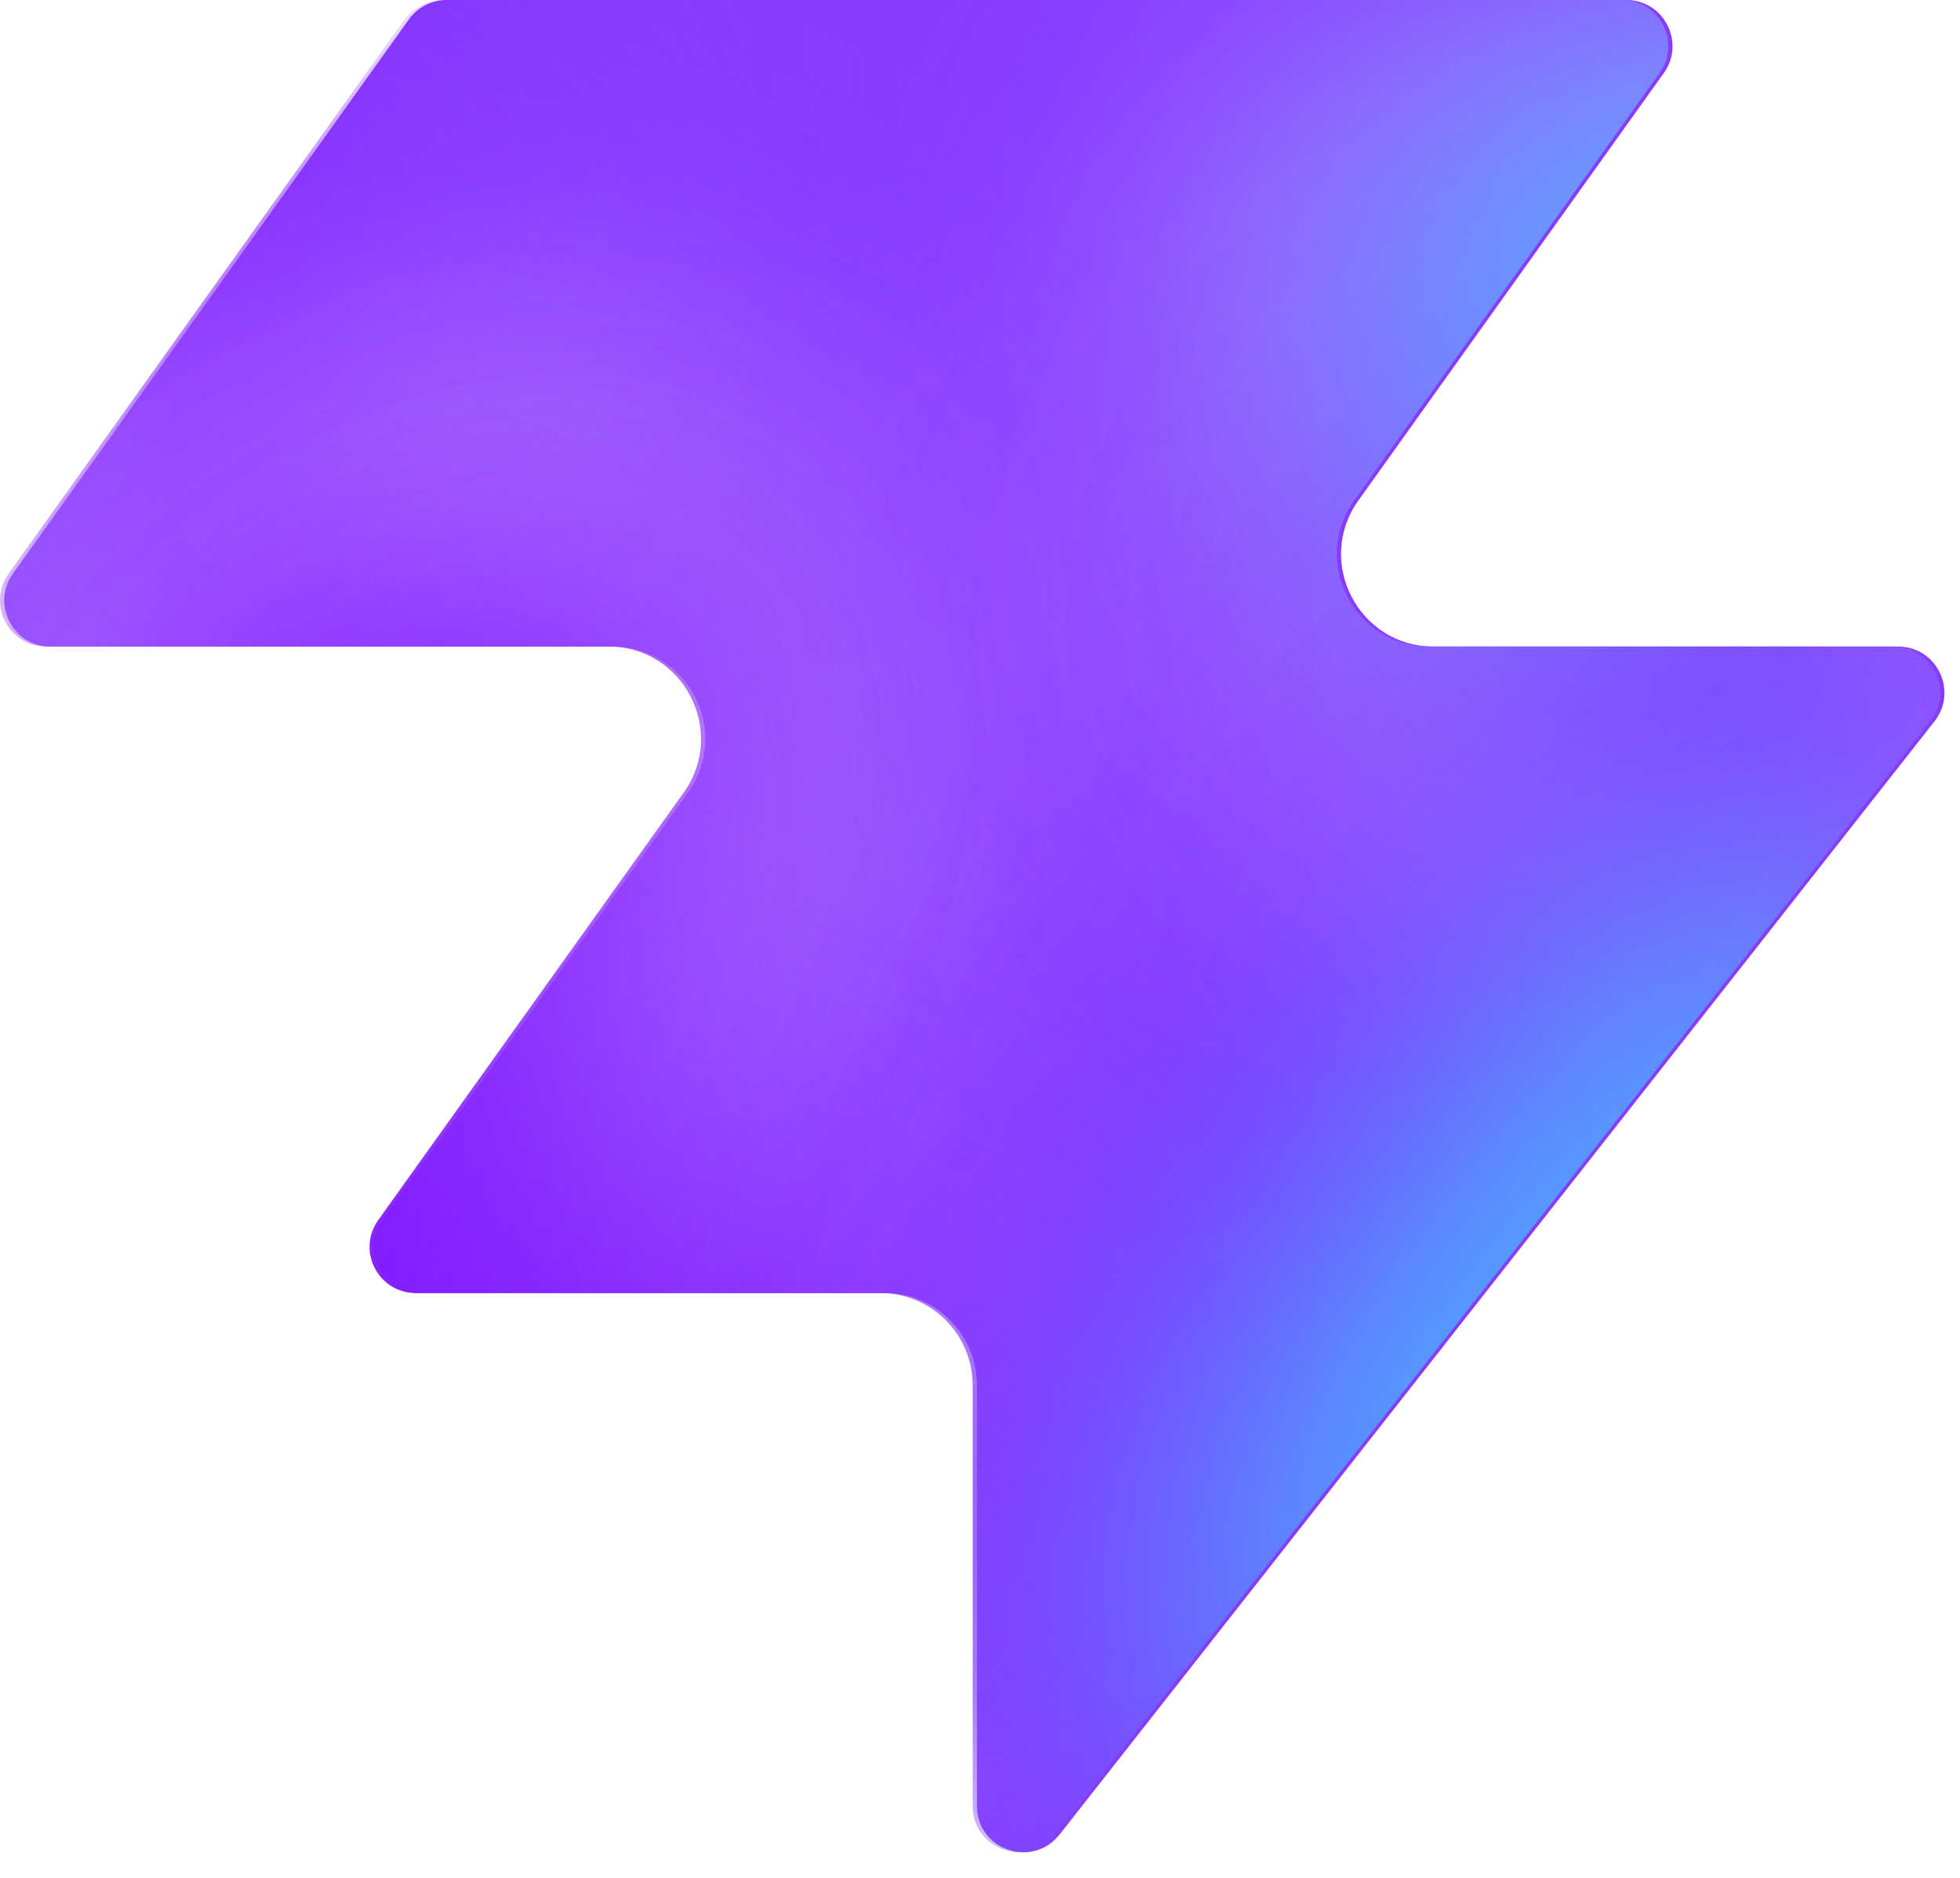
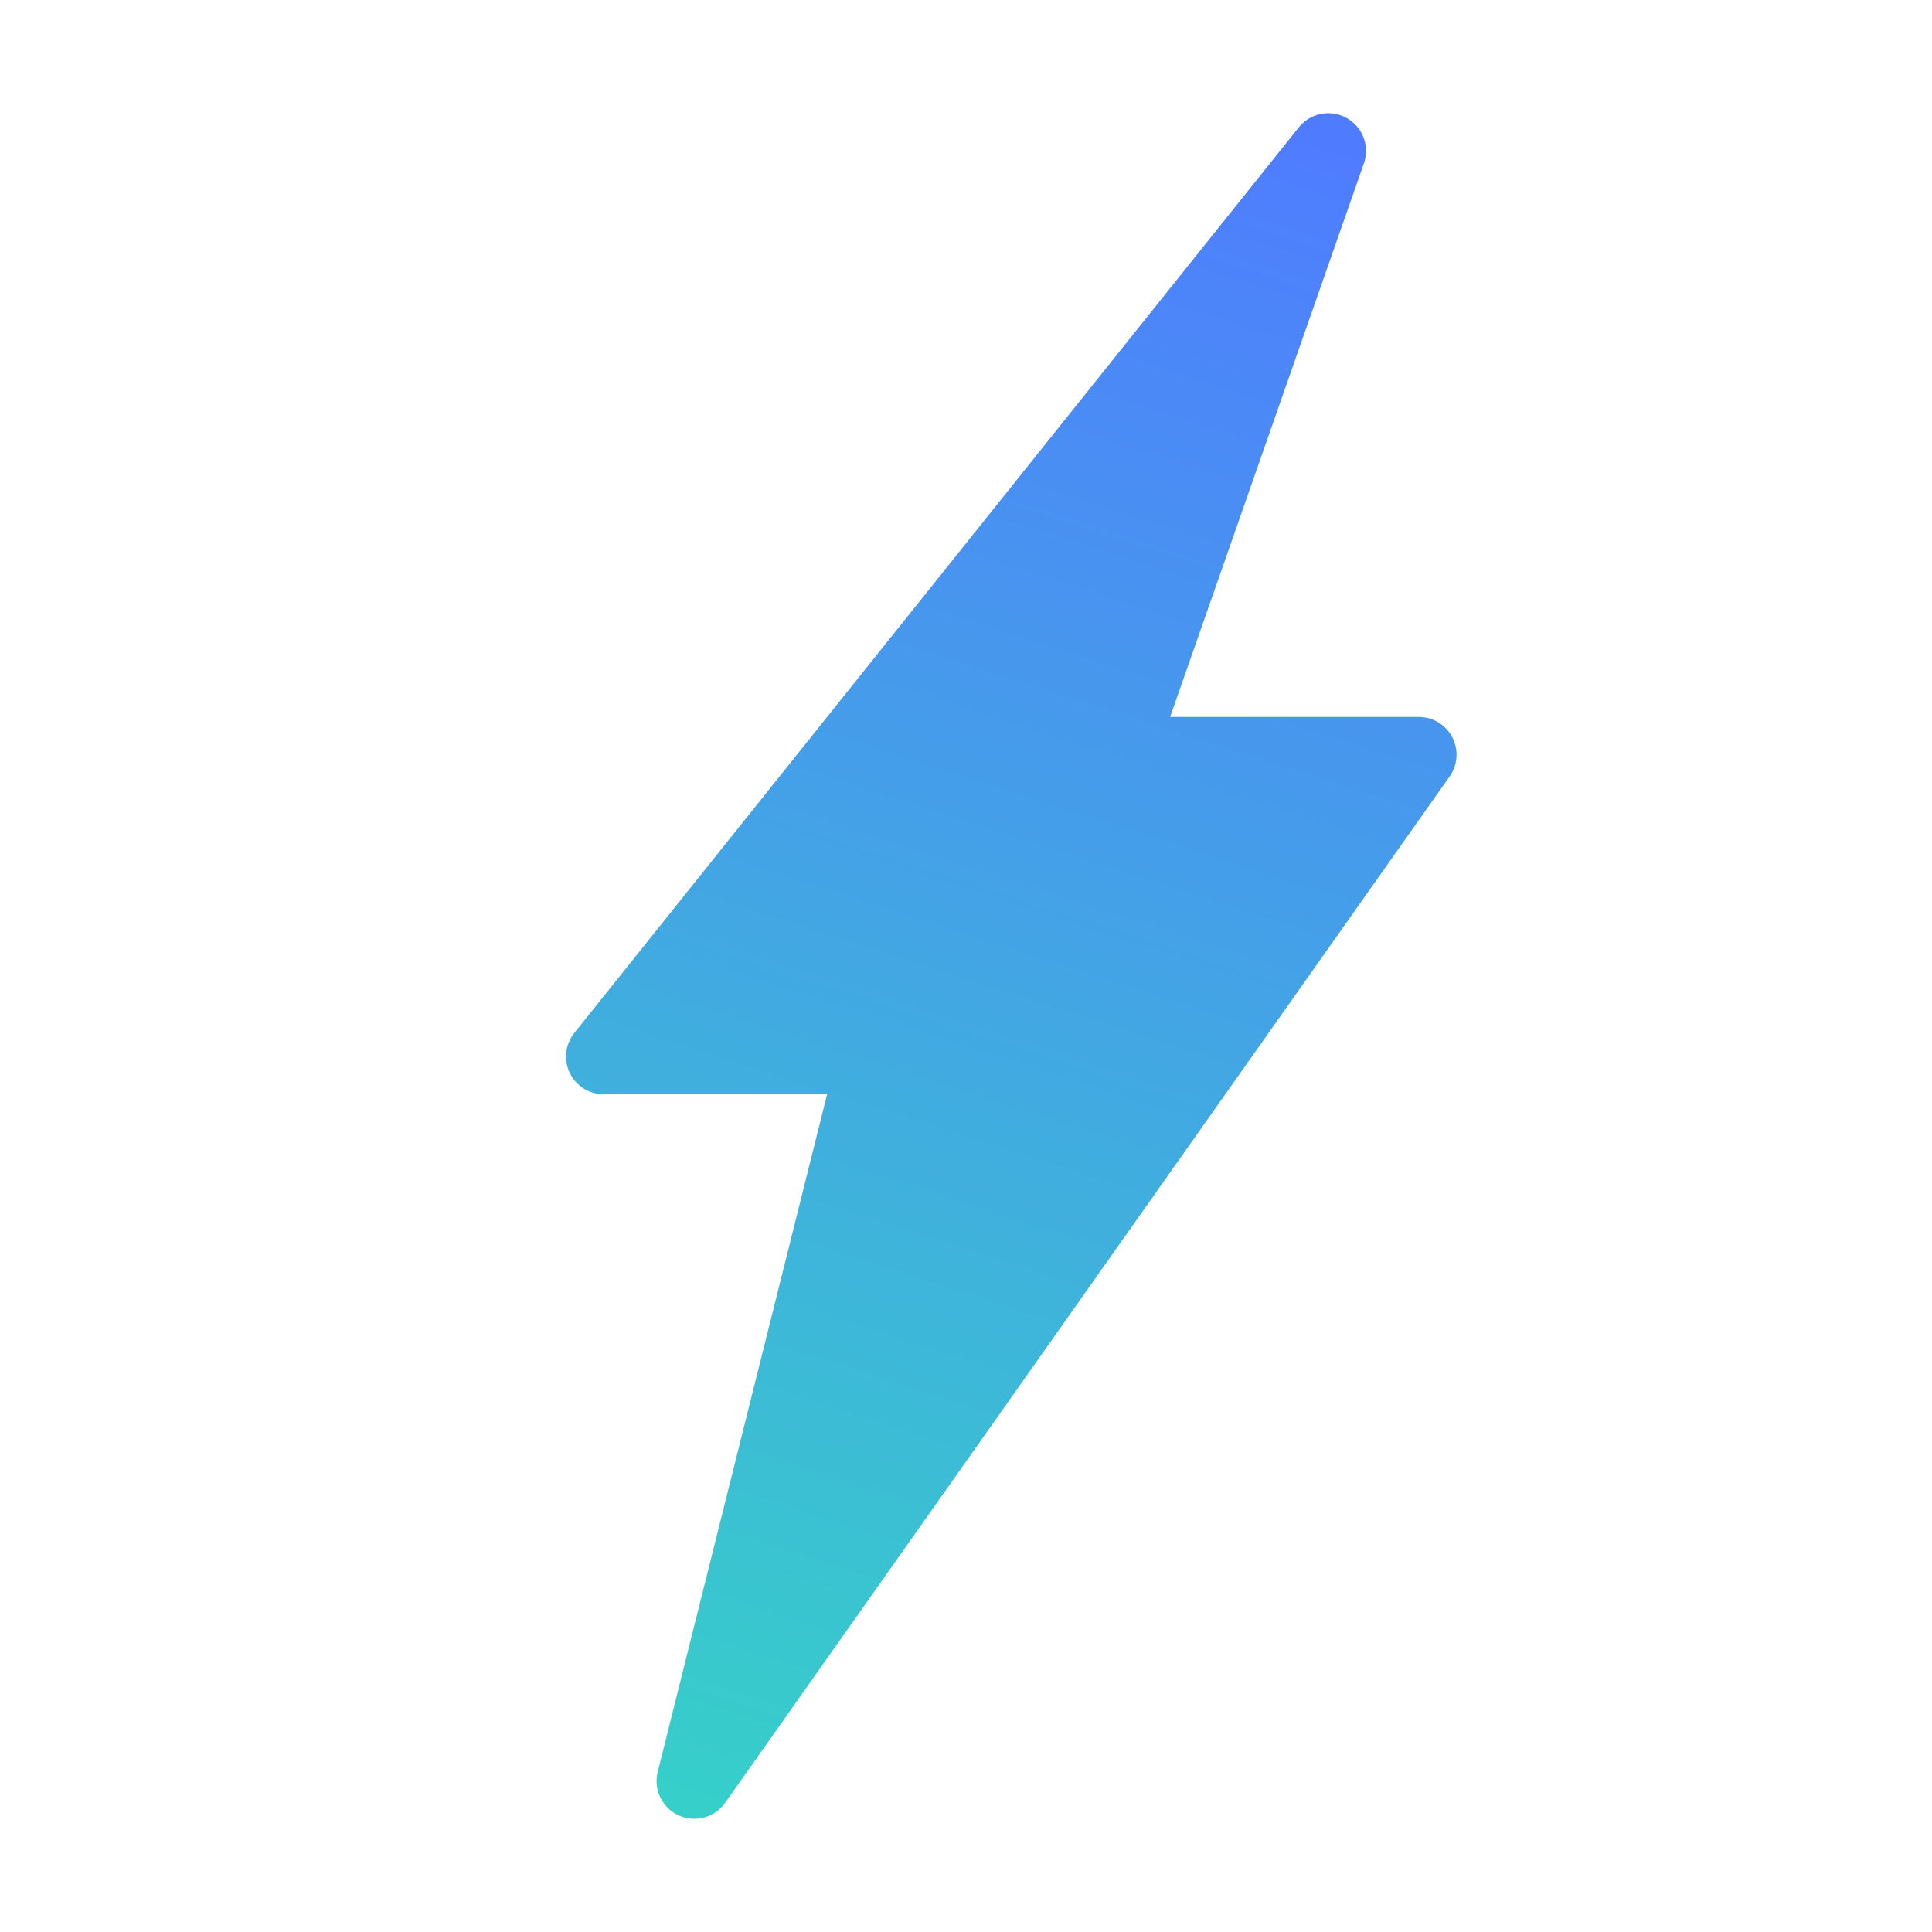
- <svg xmlns="http://www.w3.org/2000/svg" width="48" height="46" fill="none" viewBox="0 0 48 46">
-   <path fill="#863bff" d="M25.946 44.938c-.664.845-2.021.375-2.021-.698V33.937a2.26 2.26 0 0 0-2.262-2.262H10.287c-.92 0-1.456-1.04-.92-1.788l7.48-10.471c1.07-1.497 0-3.578-1.842-3.578H1.237c-.92 0-1.456-1.04-.92-1.788L10.013.474c.214-.297.556-.474.92-.474h28.894c.92 0 1.456 1.04.92 1.788l-7.48 10.471c-1.07 1.498 0 3.579 1.842 3.579h11.377c.943 0 1.473 1.088.89 1.83L25.947 44.94z" style="fill:#863bff;fill:color(display-p3 .525 .23 1);fill-opacity:1" />
-   <mask id="a" width="48" height="46" x="0" y="0" maskUnits="userSpaceOnUse" style="mask-type:alpha">
-     <path fill="#000" d="M25.842 44.938c-.664.844-2.021.375-2.021-.698V33.937a2.26 2.26 0 0 0-2.262-2.262H10.183c-.92 0-1.456-1.04-.92-1.788l7.48-10.471c1.07-1.498 0-3.579-1.842-3.579H1.133c-.92 0-1.456-1.04-.92-1.787L9.91.473c.214-.297.556-.474.92-.474h28.894c.92 0 1.456 1.04.92 1.788l-7.48 10.471c-1.07 1.498 0 3.578 1.842 3.578h11.377c.943 0 1.473 1.088.89 1.832L25.843 44.94z" style="fill:#000;fill-opacity:1" />
-   </mask>
-   <g mask="url(#a)">
-     <g filter="url(#b)">
-       <ellipse cx="5.508" cy="14.704" fill="#ede6ff" rx="5.508" ry="14.704" style="fill:#ede6ff;fill:color(display-p3 .927 .903 1);fill-opacity:1" transform="matrix(.00324 1 1 -.00324 -4.47 31.516)" />
-     </g>
-     <g filter="url(#c)">
-       <ellipse cx="10.399" cy="29.851" fill="#ede6ff" rx="10.399" ry="29.851" style="fill:#ede6ff;fill:color(display-p3 .927 .903 1);fill-opacity:1" transform="matrix(.00324 1 1 -.00324 -39.328 7.883)" />
-     </g>
-     <g filter="url(#d)">
-       <ellipse cx="5.508" cy="30.487" fill="#7e14ff" rx="5.508" ry="30.487" style="fill:#7e14ff;fill:color(display-p3 .492 .077 1);fill-opacity:1" transform="rotate(89.814 -25.913 -14.639)scale(1 -1)" />
-     </g>
-     <g filter="url(#e)">
-       <ellipse cx="5.508" cy="30.599" fill="#7e14ff" rx="5.508" ry="30.599" style="fill:#7e14ff;fill:color(display-p3 .492 .077 1);fill-opacity:1" transform="rotate(89.814 -32.644 -3.334)scale(1 -1)" />
-     </g>
-     <g filter="url(#f)">
-       <ellipse cx="5.508" cy="30.599" fill="#7e14ff" rx="5.508" ry="30.599" style="fill:#7e14ff;fill:color(display-p3 .492 .077 1);fill-opacity:1" transform="matrix(.00324 1 1 -.00324 -34.34 30.47)" />
-     </g>
-     <g filter="url(#g)">
-       <ellipse cx="14.072" cy="22.078" fill="#ede6ff" rx="14.072" ry="22.078" style="fill:#ede6ff;fill:color(display-p3 .927 .903 1);fill-opacity:1" transform="rotate(93.35 24.506 48.493)scale(-1 1)" />
-     </g>
-     <g filter="url(#h)">
-       <ellipse cx="3.47" cy="21.501" fill="#7e14ff" rx="3.47" ry="21.501" style="fill:#7e14ff;fill:color(display-p3 .492 .077 1);fill-opacity:1" transform="rotate(89.009 28.708 47.59)scale(-1 1)" />
-     </g>
-     <g filter="url(#i)">
-       <ellipse cx="3.47" cy="21.501" fill="#7e14ff" rx="3.47" ry="21.501" style="fill:#7e14ff;fill:color(display-p3 .492 .077 1);fill-opacity:1" transform="rotate(89.009 28.708 47.59)scale(-1 1)" />
-     </g>
-     <g filter="url(#j)">
-       <ellipse cx=".387" cy="8.972" fill="#7e14ff" rx="4.407" ry="29.108" style="fill:#7e14ff;fill:color(display-p3 .492 .077 1);fill-opacity:1" transform="rotate(39.51 .387 8.972)" />
-     </g>
-     <g filter="url(#k)">
-       <ellipse cx="47.523" cy="-6.092" fill="#7e14ff" rx="4.407" ry="29.108" style="fill:#7e14ff;fill:color(display-p3 .492 .077 1);fill-opacity:1" transform="rotate(37.892 47.523 -6.092)" />
-     </g>
-     <g filter="url(#l)">
-       <ellipse cx="41.412" cy="6.333" fill="#47bfff" rx="5.971" ry="9.665" style="fill:#47bfff;fill:color(display-p3 .28 .748 1);fill-opacity:1" transform="rotate(37.892 41.412 6.333)" />
-     </g>
-     <g filter="url(#m)">
-       <ellipse cx="-1.879" cy="38.332" fill="#7e14ff" rx="4.407" ry="29.108" style="fill:#7e14ff;fill:color(display-p3 .492 .077 1);fill-opacity:1" transform="rotate(37.892 -1.88 38.332)" />
-     </g>
-     <g filter="url(#n)">
-       <ellipse cx="-1.879" cy="38.332" fill="#7e14ff" rx="4.407" ry="29.108" style="fill:#7e14ff;fill:color(display-p3 .492 .077 1);fill-opacity:1" transform="rotate(37.892 -1.88 38.332)" />
-     </g>
-     <g filter="url(#o)">
-       <ellipse cx="35.651" cy="29.907" fill="#7e14ff" rx="4.407" ry="29.108" style="fill:#7e14ff;fill:color(display-p3 .492 .077 1);fill-opacity:1" transform="rotate(37.892 35.651 29.907)" />
-     </g>
-     <g filter="url(#p)">
-       <ellipse cx="38.418" cy="32.4" fill="#47bfff" rx="5.971" ry="15.297" style="fill:#47bfff;fill:color(display-p3 .28 .748 1);fill-opacity:1" transform="rotate(37.892 38.418 32.4)" />
-     </g>
-   </g>
+ <svg xmlns="http://www.w3.org/2000/svg" viewBox="0 0 64 64">
  <defs>
-     <filter id="b" width="60.045" height="41.654" x="-19.77" y="16.149" color-interpolation-filters="sRGB" filterUnits="userSpaceOnUse">
-       <feFlood flood-opacity="0" result="BackgroundImageFix" />
-       <feBlend in="SourceGraphic" in2="BackgroundImageFix" result="shape" />
-       <feGaussianBlur result="effect1_foregroundBlur_2002_17158" stdDeviation="7.659" />
-     </filter>
-     <filter id="c" width="90.34" height="51.437" x="-54.613" y="-7.533" color-interpolation-filters="sRGB" filterUnits="userSpaceOnUse">
-       <feFlood flood-opacity="0" result="BackgroundImageFix" />
-       <feBlend in="SourceGraphic" in2="BackgroundImageFix" result="shape" />
-       <feGaussianBlur result="effect1_foregroundBlur_2002_17158" stdDeviation="7.659" />
-     </filter>
-     <filter id="d" width="79.355" height="29.4" x="-49.64" y="2.03" color-interpolation-filters="sRGB" filterUnits="userSpaceOnUse">
-       <feFlood flood-opacity="0" result="BackgroundImageFix" />
-       <feBlend in="SourceGraphic" in2="BackgroundImageFix" result="shape" />
-       <feGaussianBlur result="effect1_foregroundBlur_2002_17158" stdDeviation="4.596" />
-     </filter>
-     <filter id="e" width="79.579" height="29.4" x="-45.045" y="20.029" color-interpolation-filters="sRGB" filterUnits="userSpaceOnUse">
-       <feFlood flood-opacity="0" result="BackgroundImageFix" />
-       <feBlend in="SourceGraphic" in2="BackgroundImageFix" result="shape" />
-       <feGaussianBlur result="effect1_foregroundBlur_2002_17158" stdDeviation="4.596" />
-     </filter>
-     <filter id="f" width="79.579" height="29.4" x="-43.513" y="21.178" color-interpolation-filters="sRGB" filterUnits="userSpaceOnUse">
-       <feFlood flood-opacity="0" result="BackgroundImageFix" />
-       <feBlend in="SourceGraphic" in2="BackgroundImageFix" result="shape" />
-       <feGaussianBlur result="effect1_foregroundBlur_2002_17158" stdDeviation="4.596" />
-     </filter>
-     <filter id="g" width="74.749" height="58.852" x="15.756" y="-17.901" color-interpolation-filters="sRGB" filterUnits="userSpaceOnUse">
-       <feFlood flood-opacity="0" result="BackgroundImageFix" />
-       <feBlend in="SourceGraphic" in2="BackgroundImageFix" result="shape" />
-       <feGaussianBlur result="effect1_foregroundBlur_2002_17158" stdDeviation="7.659" />
-     </filter>
-     <filter id="h" width="61.377" height="25.362" x="23.548" y="2.284" color-interpolation-filters="sRGB" filterUnits="userSpaceOnUse">
-       <feFlood flood-opacity="0" result="BackgroundImageFix" />
-       <feBlend in="SourceGraphic" in2="BackgroundImageFix" result="shape" />
-       <feGaussianBlur result="effect1_foregroundBlur_2002_17158" stdDeviation="4.596" />
-     </filter>
-     <filter id="i" width="61.377" height="25.362" x="23.548" y="2.284" color-interpolation-filters="sRGB" filterUnits="userSpaceOnUse">
-       <feFlood flood-opacity="0" result="BackgroundImageFix" />
-       <feBlend in="SourceGraphic" in2="BackgroundImageFix" result="shape" />
-       <feGaussianBlur result="effect1_foregroundBlur_2002_17158" stdDeviation="4.596" />
-     </filter>
-     <filter id="j" width="56.045" height="63.649" x="-27.636" y="-22.853" color-interpolation-filters="sRGB" filterUnits="userSpaceOnUse">
-       <feFlood flood-opacity="0" result="BackgroundImageFix" />
-       <feBlend in="SourceGraphic" in2="BackgroundImageFix" result="shape" />
-       <feGaussianBlur result="effect1_foregroundBlur_2002_17158" stdDeviation="4.596" />
-     </filter>
-     <filter id="k" width="54.814" height="64.646" x="20.116" y="-38.415" color-interpolation-filters="sRGB" filterUnits="userSpaceOnUse">
-       <feFlood flood-opacity="0" result="BackgroundImageFix" />
-       <feBlend in="SourceGraphic" in2="BackgroundImageFix" result="shape" />
-       <feGaussianBlur result="effect1_foregroundBlur_2002_17158" stdDeviation="4.596" />
-     </filter>
-     <filter id="l" width="33.541" height="35.313" x="24.641" y="-11.323" color-interpolation-filters="sRGB" filterUnits="userSpaceOnUse">
-       <feFlood flood-opacity="0" result="BackgroundImageFix" />
-       <feBlend in="SourceGraphic" in2="BackgroundImageFix" result="shape" />
-       <feGaussianBlur result="effect1_foregroundBlur_2002_17158" stdDeviation="4.596" />
-     </filter>
-     <filter id="m" width="54.814" height="64.646" x="-29.286" y="6.009" color-interpolation-filters="sRGB" filterUnits="userSpaceOnUse">
-       <feFlood flood-opacity="0" result="BackgroundImageFix" />
-       <feBlend in="SourceGraphic" in2="BackgroundImageFix" result="shape" />
-       <feGaussianBlur result="effect1_foregroundBlur_2002_17158" stdDeviation="4.596" />
-     </filter>
-     <filter id="n" width="54.814" height="64.646" x="-29.286" y="6.009" color-interpolation-filters="sRGB" filterUnits="userSpaceOnUse">
-       <feFlood flood-opacity="0" result="BackgroundImageFix" />
-       <feBlend in="SourceGraphic" in2="BackgroundImageFix" result="shape" />
-       <feGaussianBlur result="effect1_foregroundBlur_2002_17158" stdDeviation="4.596" />
-     </filter>
-     <filter id="o" width="54.814" height="64.646" x="8.244" y="-2.416" color-interpolation-filters="sRGB" filterUnits="userSpaceOnUse">
-       <feFlood flood-opacity="0" result="BackgroundImageFix" />
-       <feBlend in="SourceGraphic" in2="BackgroundImageFix" result="shape" />
-       <feGaussianBlur result="effect1_foregroundBlur_2002_17158" stdDeviation="4.596" />
-     </filter>
-     <filter id="p" width="39.409" height="43.623" x="18.713" y="10.588" color-interpolation-filters="sRGB" filterUnits="userSpaceOnUse">
-       <feFlood flood-opacity="0" result="BackgroundImageFix" />
-       <feBlend in="SourceGraphic" in2="BackgroundImageFix" result="shape" />
-       <feGaussianBlur result="effect1_foregroundBlur_2002_17158" stdDeviation="4.596" />
-     </filter>
+     <linearGradient id="bolt" x1="42" y1="4" x2="24" y2="60" gradientUnits="userSpaceOnUse">
+       <stop offset="0" stop-color="#4f7cff" />
+       <stop offset="1" stop-color="#36cfc9" />
+     </linearGradient>
  </defs>
+   <path d="M44 5 L20 35 H29 L23 59 L47 25 H37 L44 5 Z" fill="url(#bolt)" stroke="url(#bolt)" stroke-width="2.5" stroke-linejoin="round" />
</svg>
